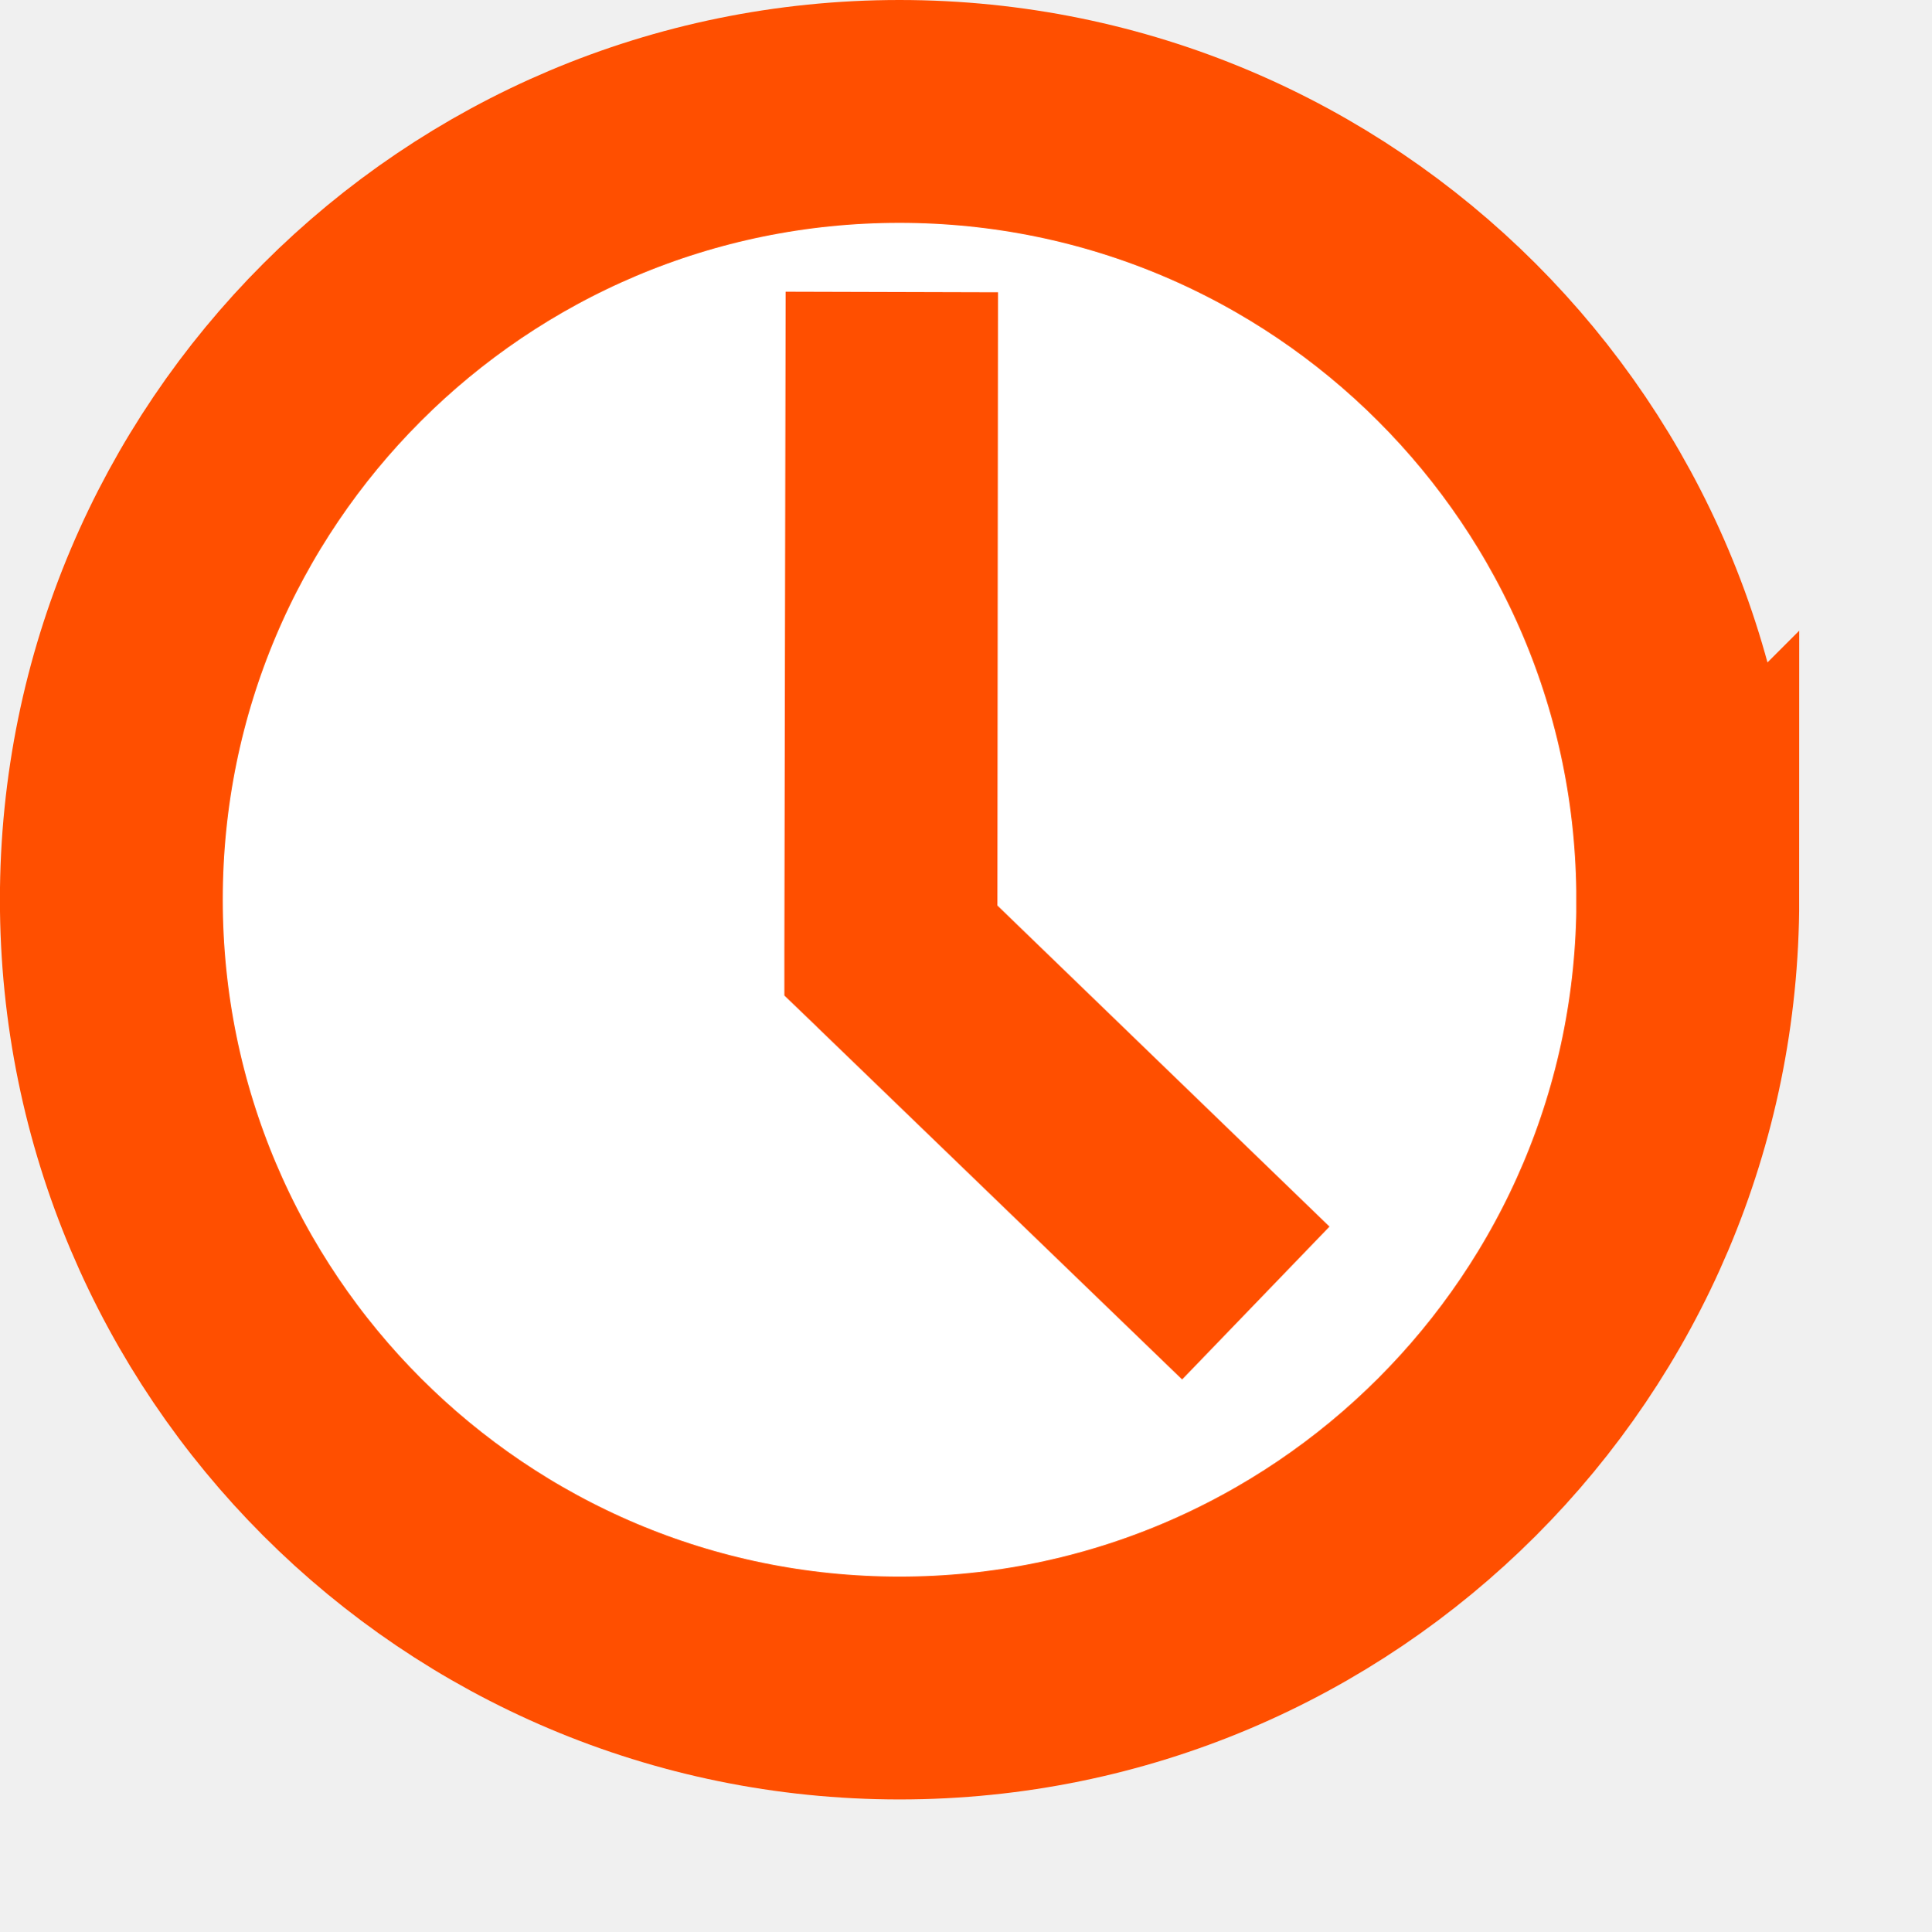
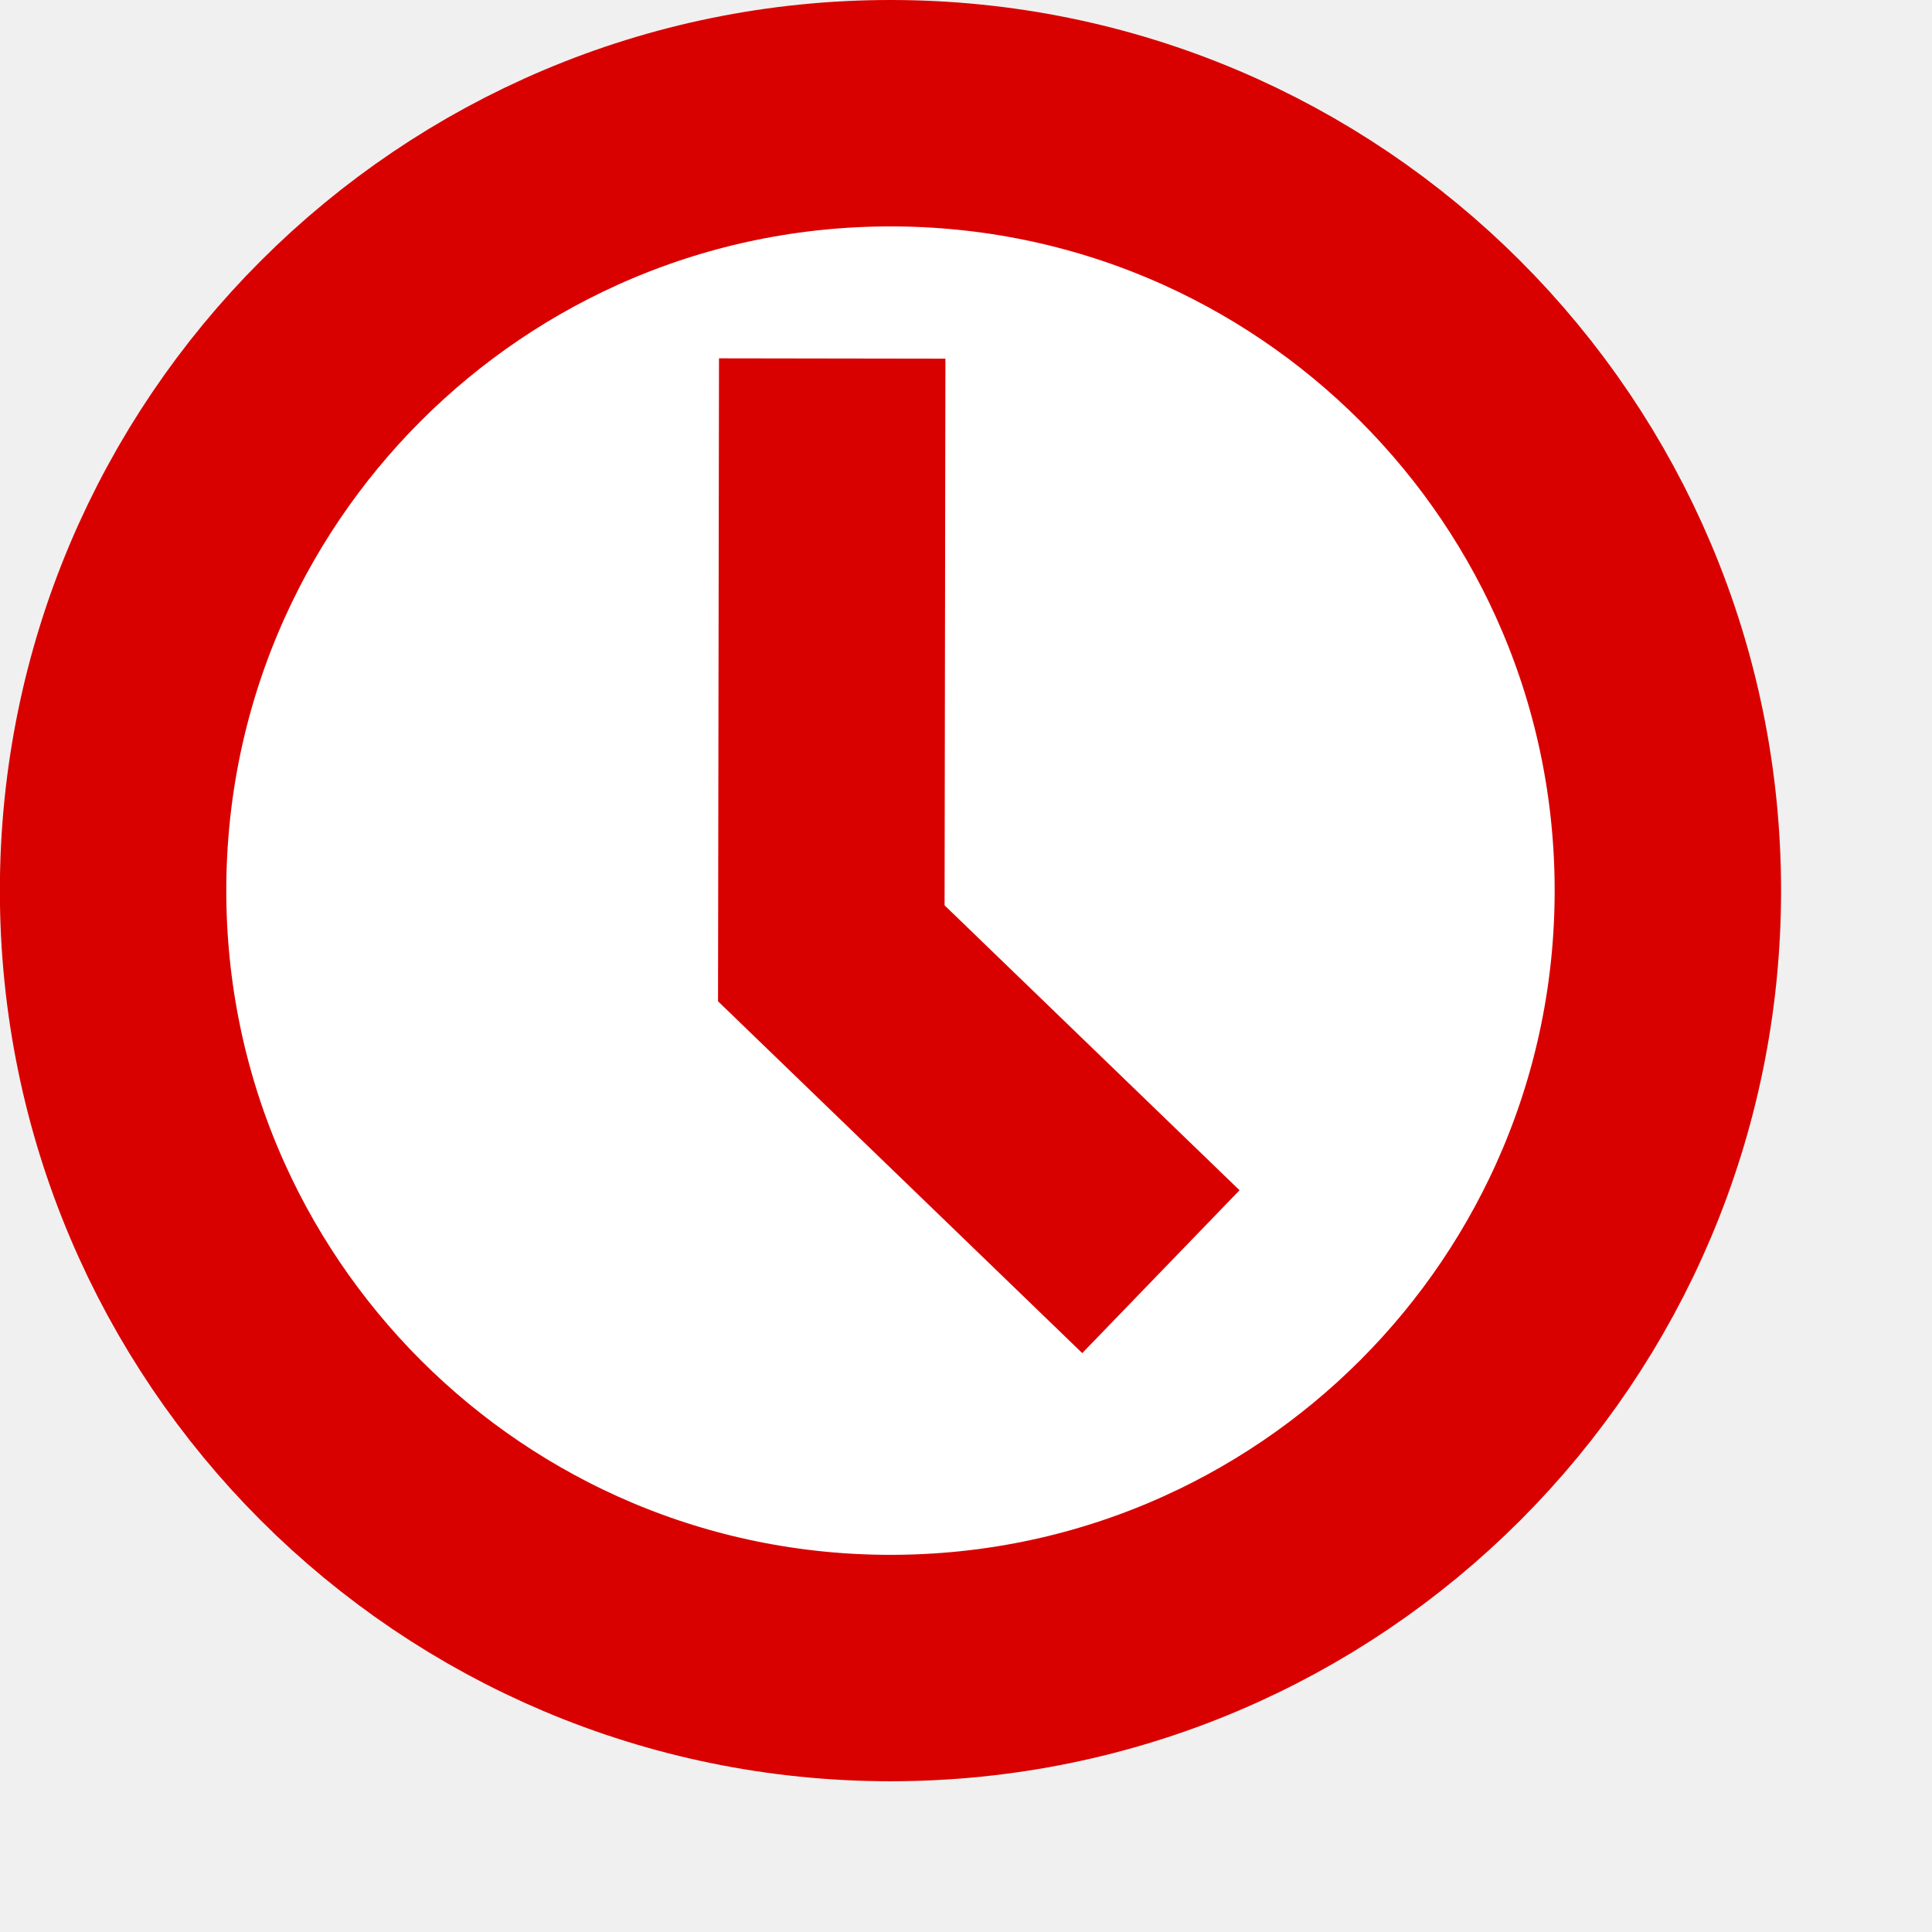
- <svg width="26pt" height="26pt" viewBox="0 0 26 26" xml:space="preserve">
-   <g id="Layer_x0020_1" style="fill-rule:nonzero;clip-rule:nonzero;stroke:#000000;stroke-miterlimit:4;">
+ <svg width="32pt" height="32pt" viewBox="0 0 32 32" xml:space="preserve">
+   <g id="Layer_x0020_1" style="fill-rule:nonzero;clip-rule:nonzero;fill:#FFFFFF;stroke:#D90000;stroke-width:3.75;stroke-miterlimit:4;">
    <g>
-       <path style="fill:#FFFFFF;stroke:#FF4F00;stroke-width:3;" d="M22.723,12.112c0,5.862-4.752,10.614-10.613,10.614c-5.86,0-10.611-4.752-10.611-10.614C1.498,6.251,6.249,1.5,12.109,1.5c5.861,0,10.613,4.752,10.613,10.613z" />
-       <path style="fill:#FF4F00;stroke:none;" d="M10.998,13.824l-0.438-0.421v-0.607h1.434h-1.434l0.017-8.869l2.859,0.008l-0.008,8.256l4.471,4.323l-1.984,2.058l-4.917-4.747" />
+       <g>
+         <g>
+           <path d="M14.75,27.628c7.112,0,12.875-5.766,12.875-12.877c0-7.111-5.764-12.876-12.875-12.876c-7.111,0-12.877,5.765-12.877,12.876c0,7.112,5.766,12.877,12.877,12.877z" />
+         </g>
+       </g>
+       <g>
+ 			</g>
+       <path d="M13.784,5.938l-0.015,9.852l5.459,5.273" />
    </g>
  </g>
</svg>
